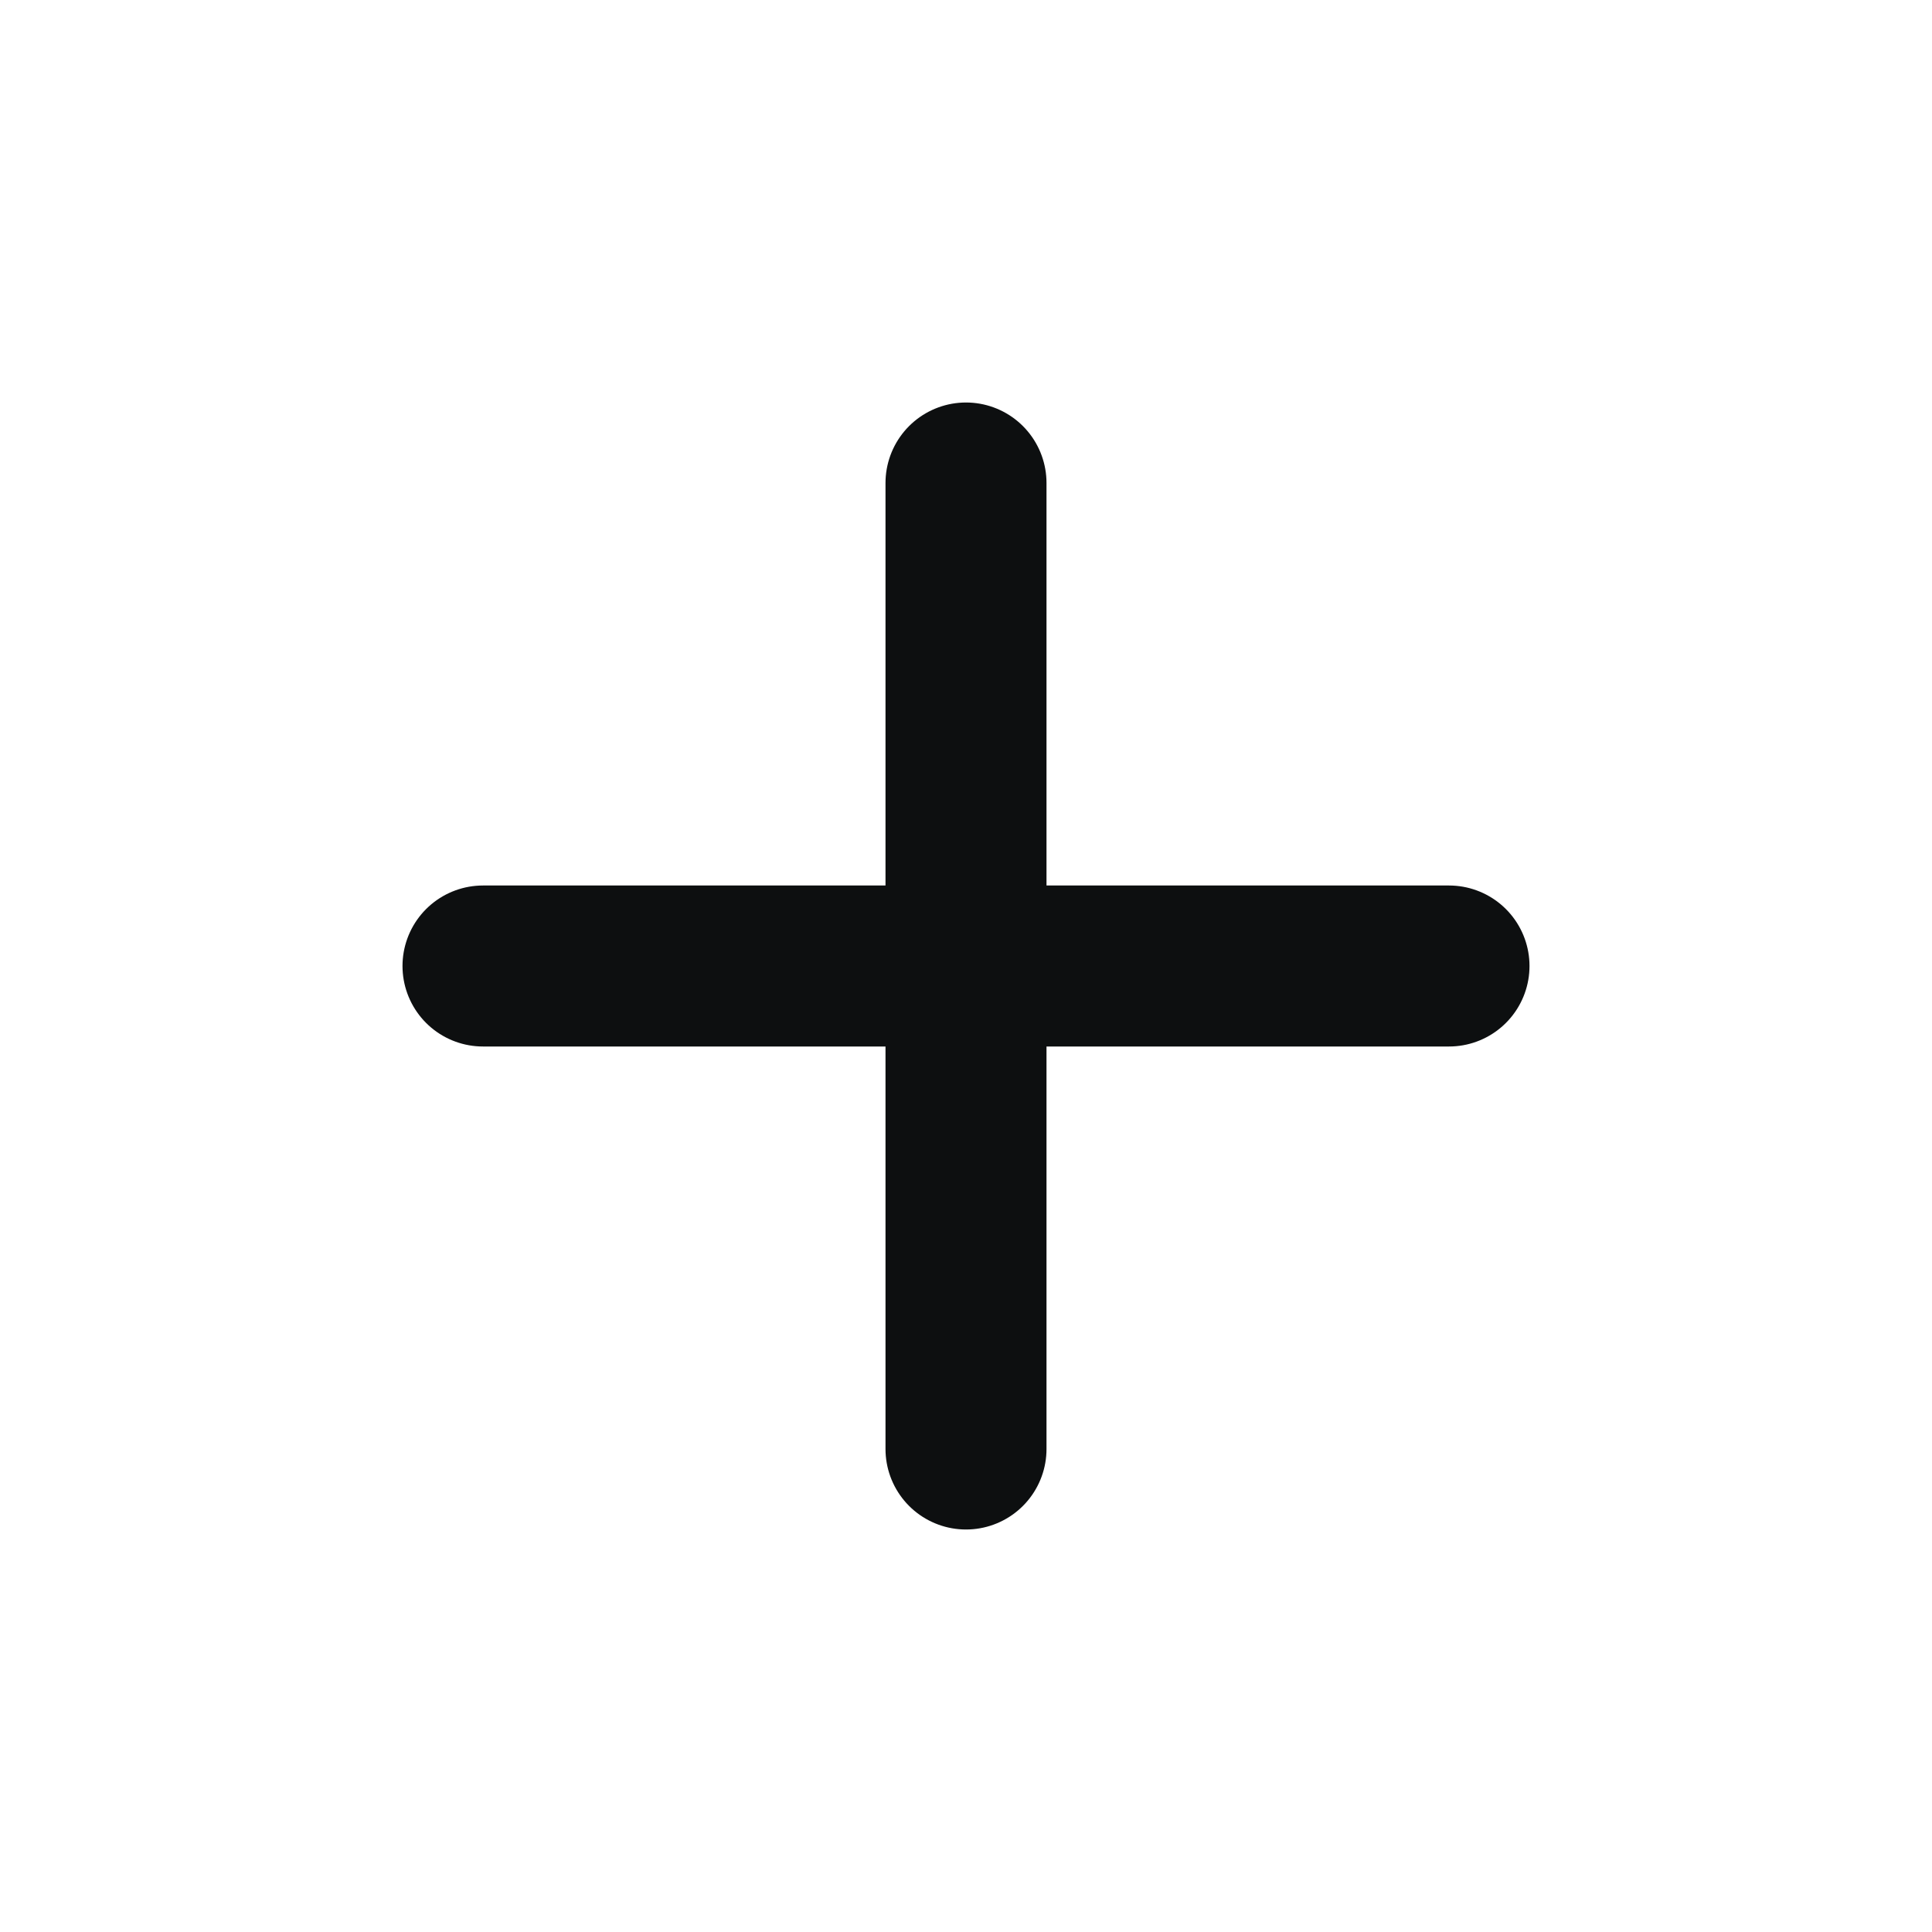
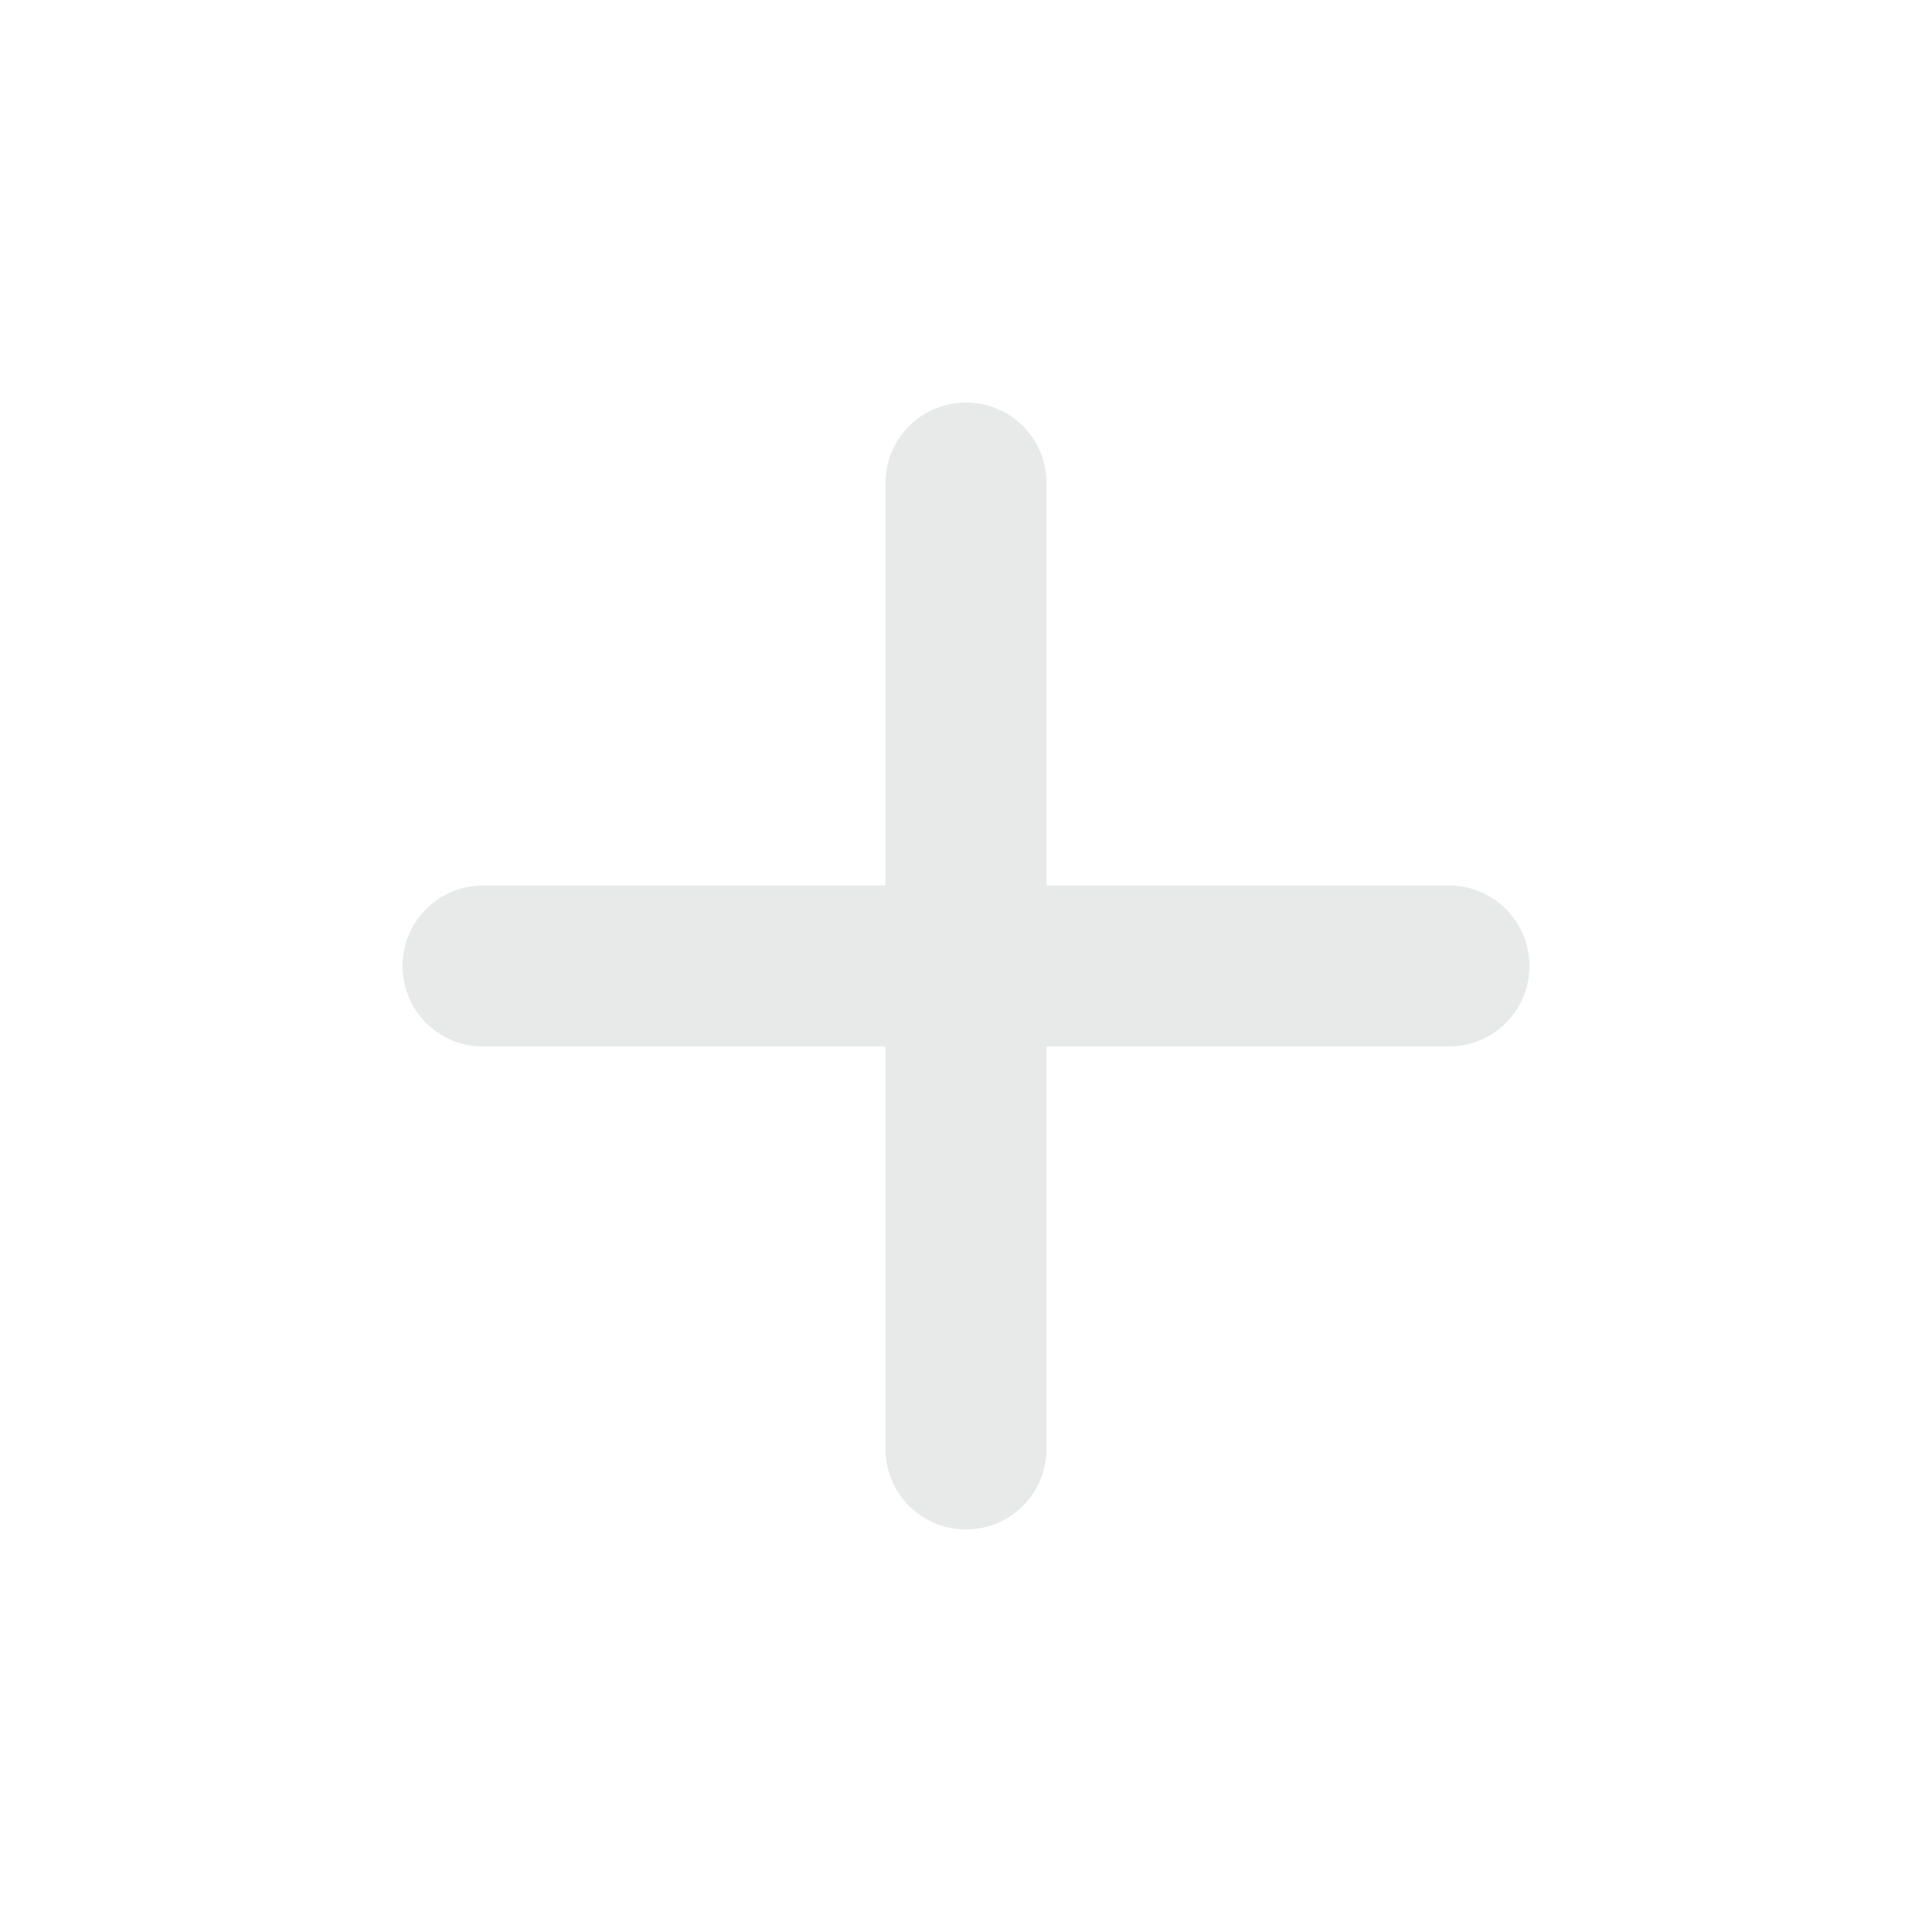
<svg xmlns="http://www.w3.org/2000/svg" width="164" height="164" viewBox="0 0 24 24" fill="none">
  <g id="Edit / Add_Plus">
-     <path id="Vector" d="M6 12H12M12 12H18M12 12V18M12 12V6" stroke="#0D0F10" stroke-width="2" stroke-linecap="round" stroke-linejoin="round" />
+     <path id="Vector" d="M6 12H12M12 12H18M12 12V18M12 12V6" stroke="#E8E9E9" stroke-width="2" stroke-linecap="round" stroke-linejoin="round" />
  </g>
</svg>
